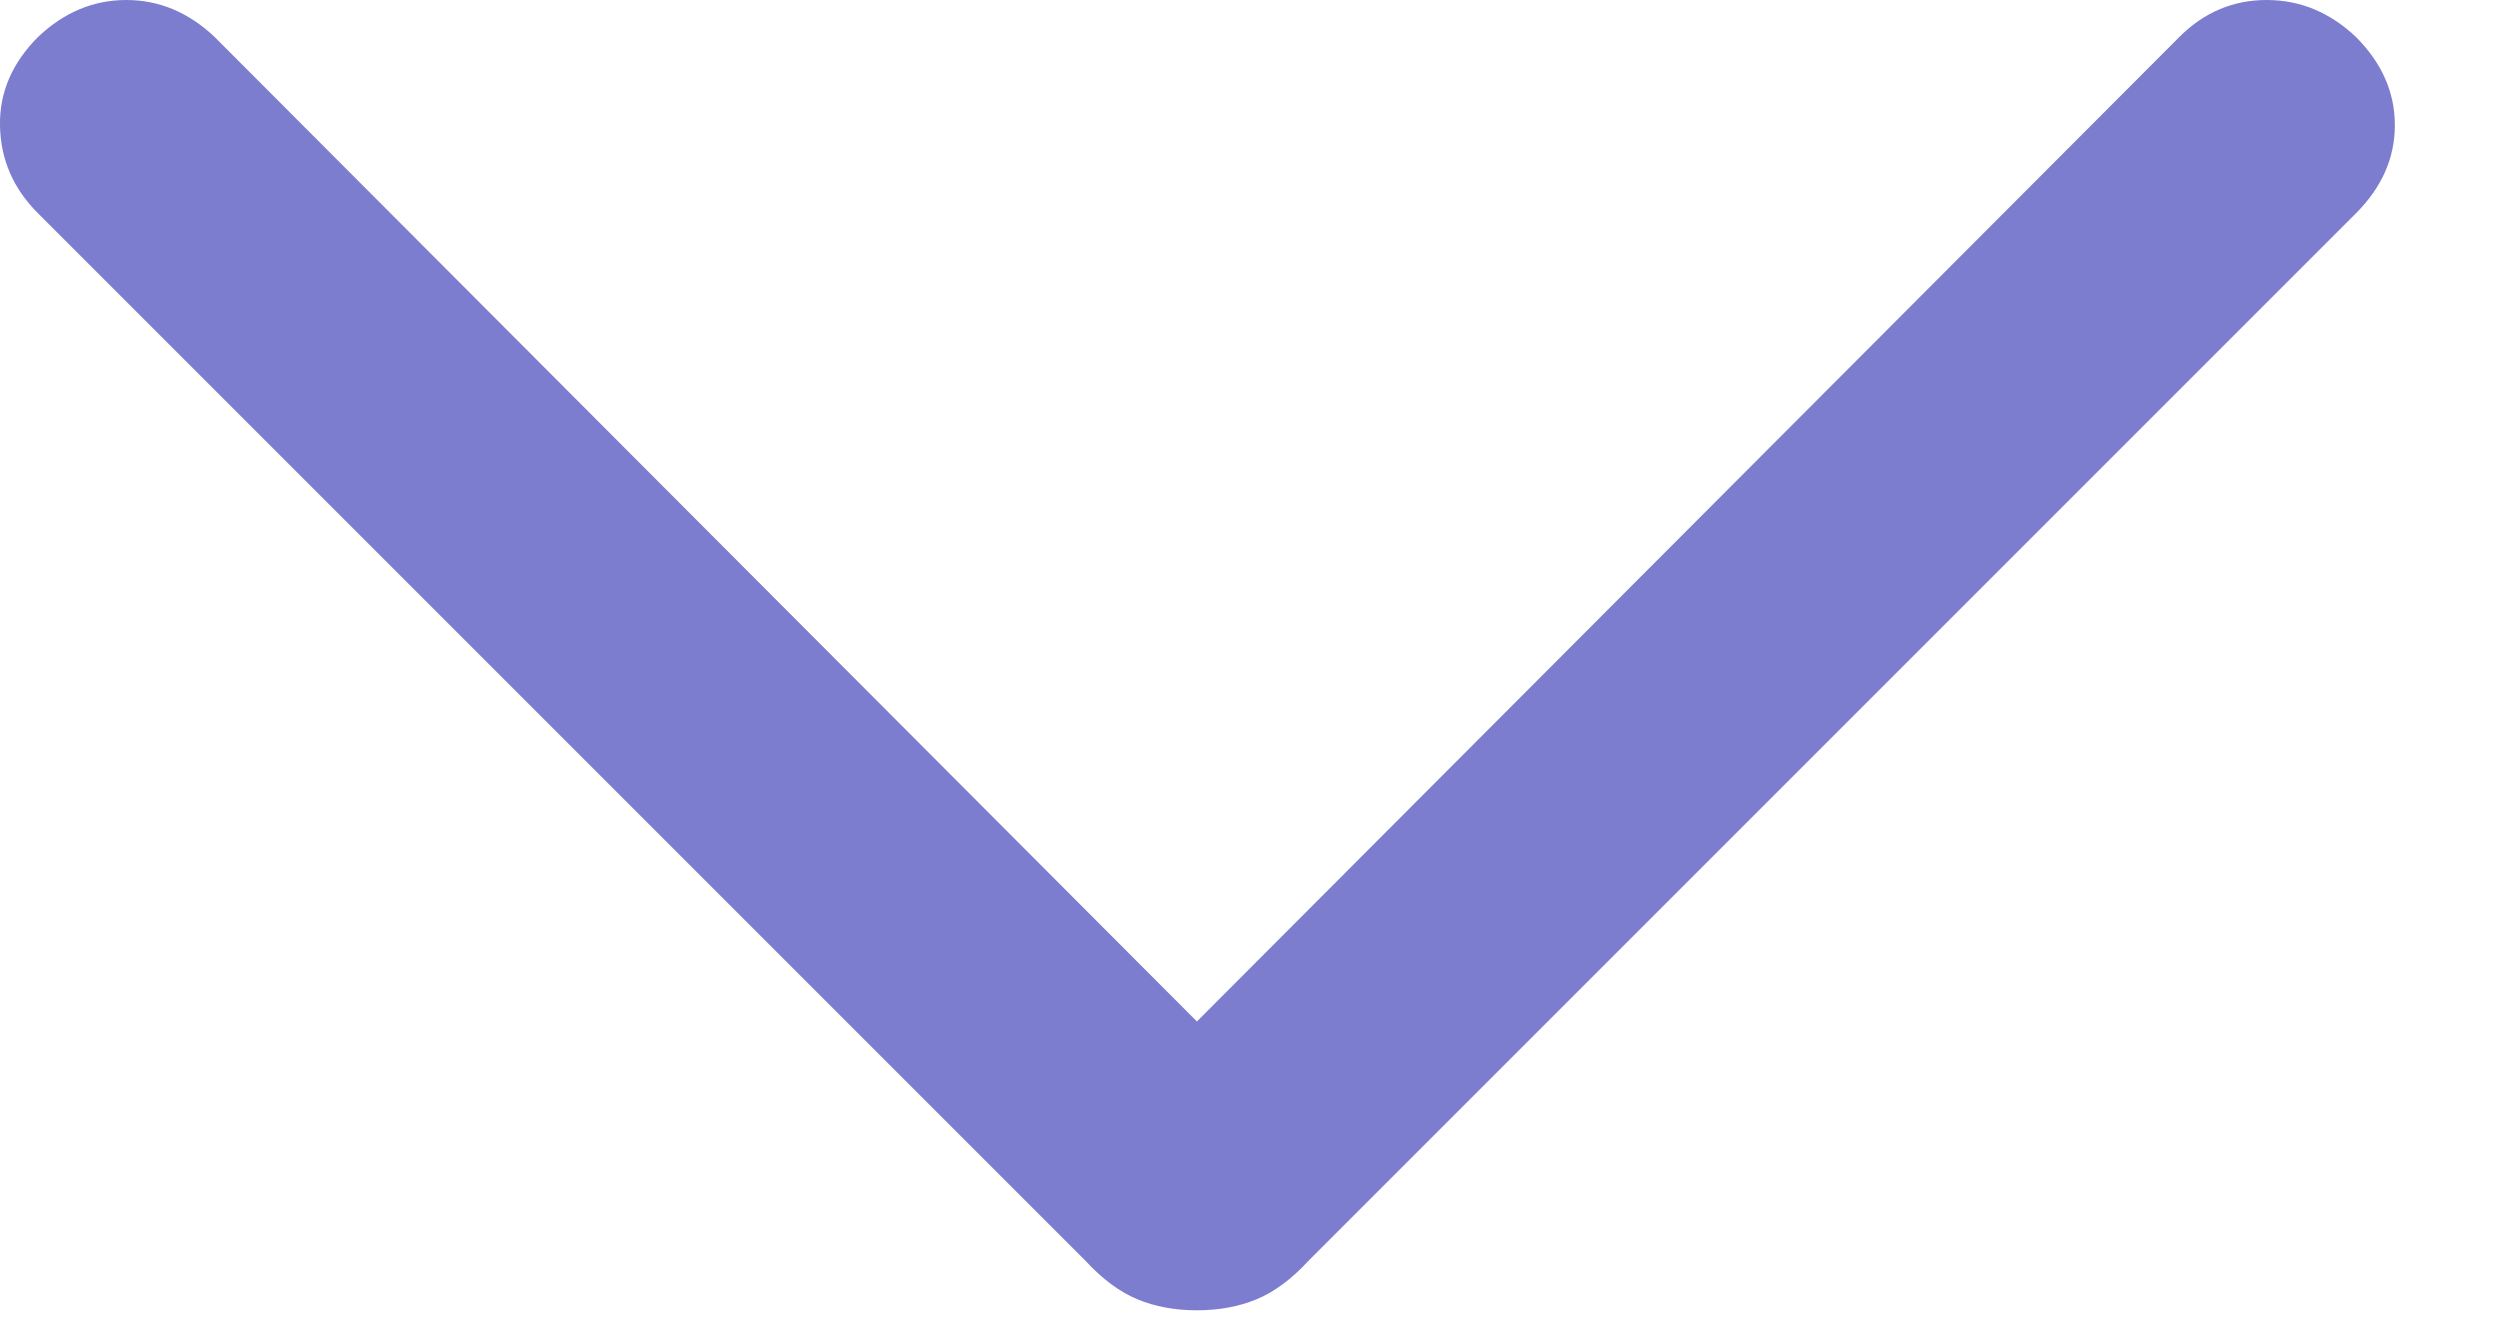
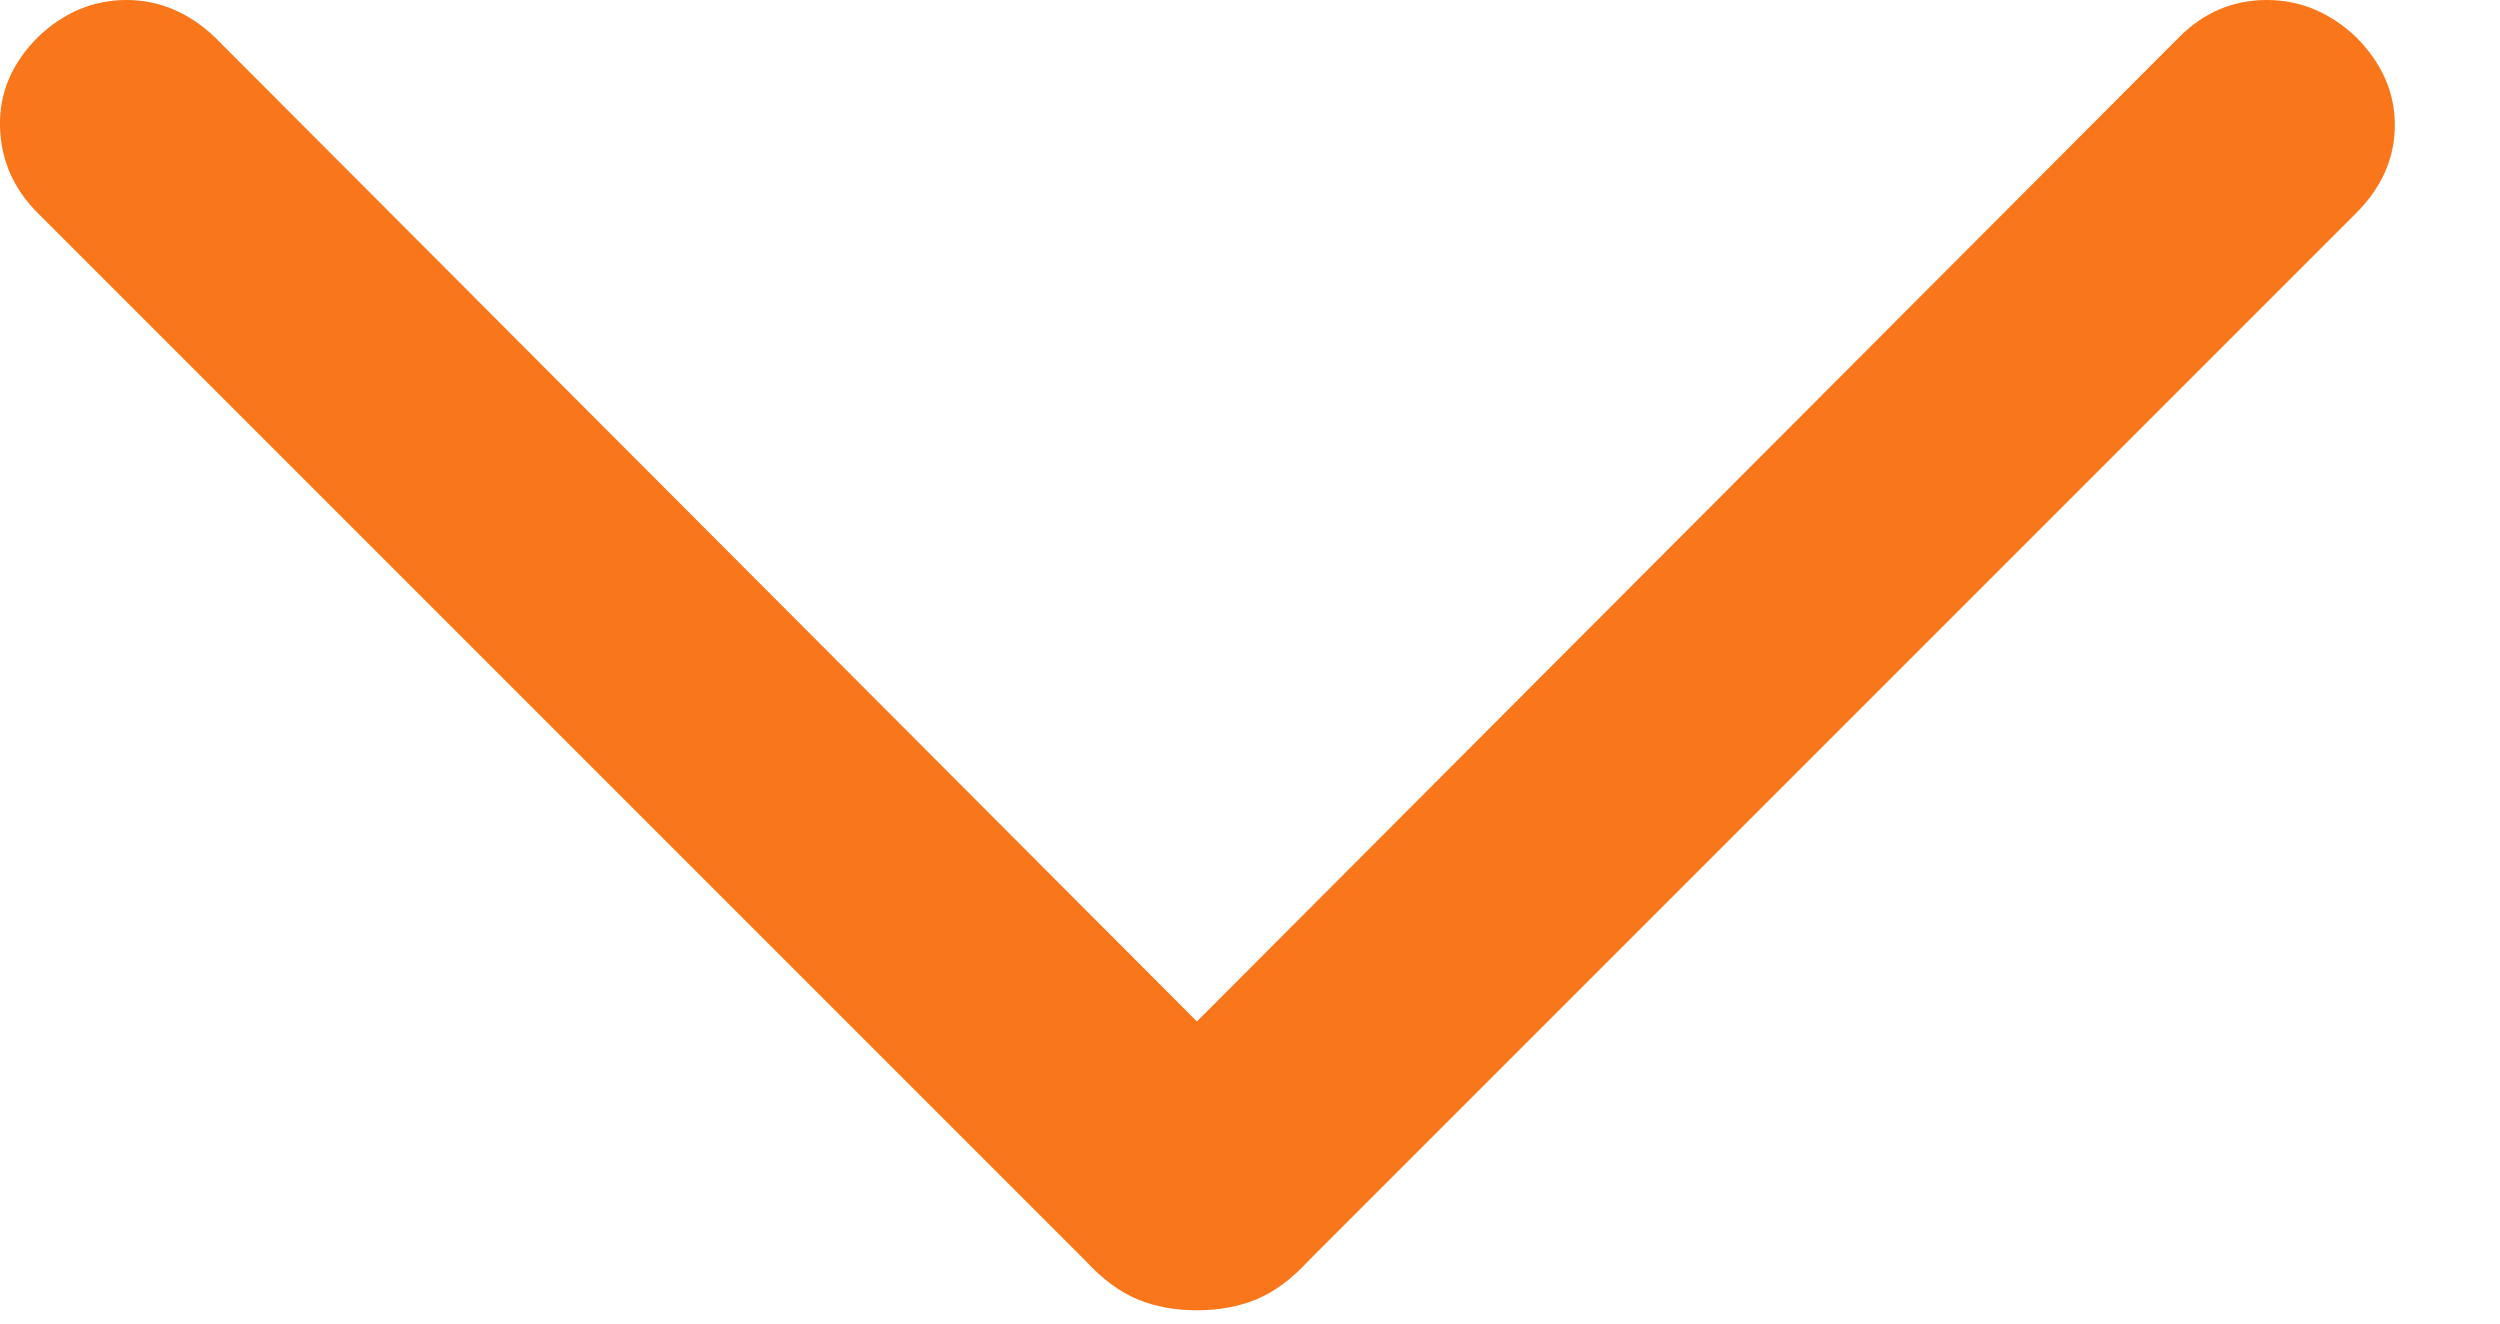
<svg xmlns="http://www.w3.org/2000/svg" width="17" height="9" viewBox="0 0 17 9" fill="none">
-   <path d="M8.139 8.91C7.989 8.91 7.854 8.885 7.734 8.835C7.614 8.785 7.496 8.698 7.381 8.573L0.259 1.451C0.091 1.284 0.005 1.086 0 0.858C-0.005 0.63 0.082 0.428 0.259 0.251C0.435 0.084 0.635 0 0.859 0C1.082 0 1.282 0.084 1.459 0.251L8.139 6.946L14.82 0.251C14.987 0.084 15.185 0 15.413 0C15.641 0 15.843 0.084 16.02 0.251C16.197 0.428 16.285 0.628 16.285 0.851C16.285 1.074 16.197 1.274 16.02 1.451L8.898 8.573C8.783 8.698 8.665 8.785 8.545 8.835C8.424 8.885 8.289 8.91 8.139 8.91Z" fill="#7D7DCF" />
+   <path d="M8.139 8.91C7.989 8.91 7.854 8.885 7.734 8.835C7.614 8.785 7.496 8.698 7.381 8.573L0.259 1.451C0.091 1.284 0.005 1.086 0 0.858C-0.005 0.63 0.082 0.428 0.259 0.251C0.435 0.084 0.635 0 0.859 0C1.082 0 1.282 0.084 1.459 0.251L8.139 6.946L14.82 0.251C14.987 0.084 15.185 0 15.413 0C15.641 0 15.843 0.084 16.02 0.251C16.197 0.428 16.285 0.628 16.285 0.851C16.285 1.074 16.197 1.274 16.02 1.451L8.898 8.573C8.783 8.698 8.665 8.785 8.545 8.835C8.424 8.885 8.289 8.91 8.139 8.91Z" fill="#F9771A" />
</svg>
